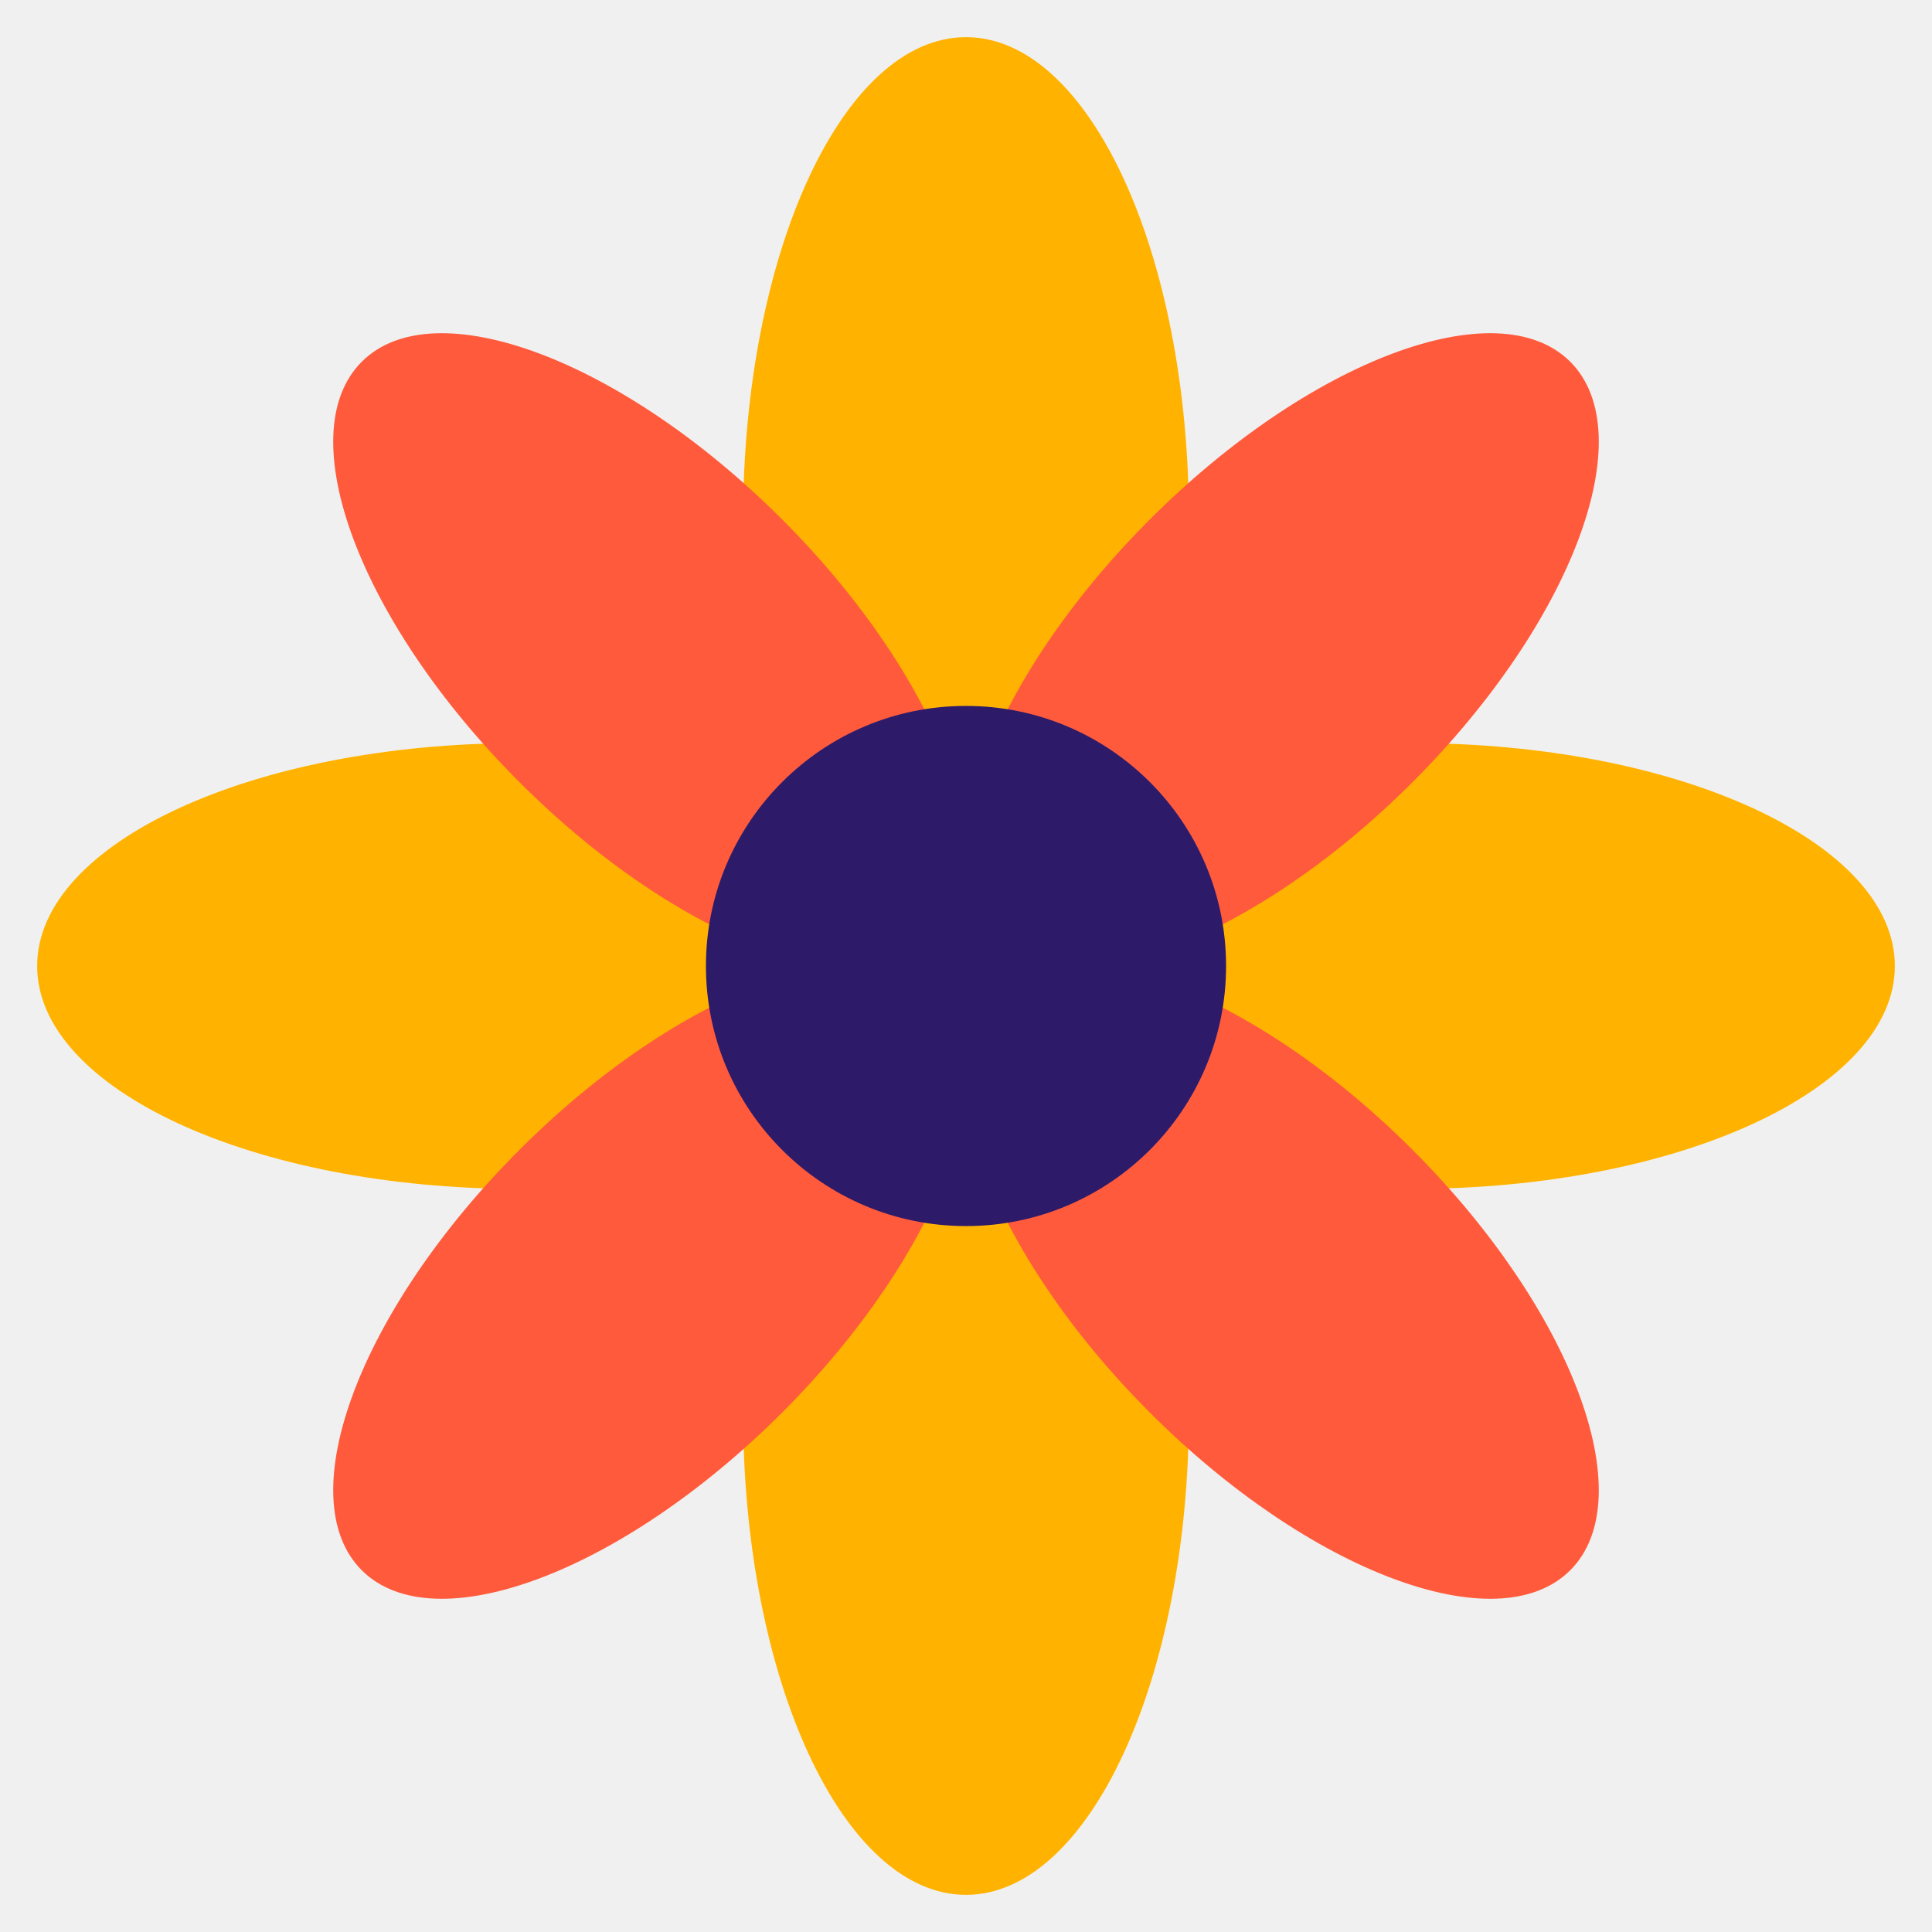
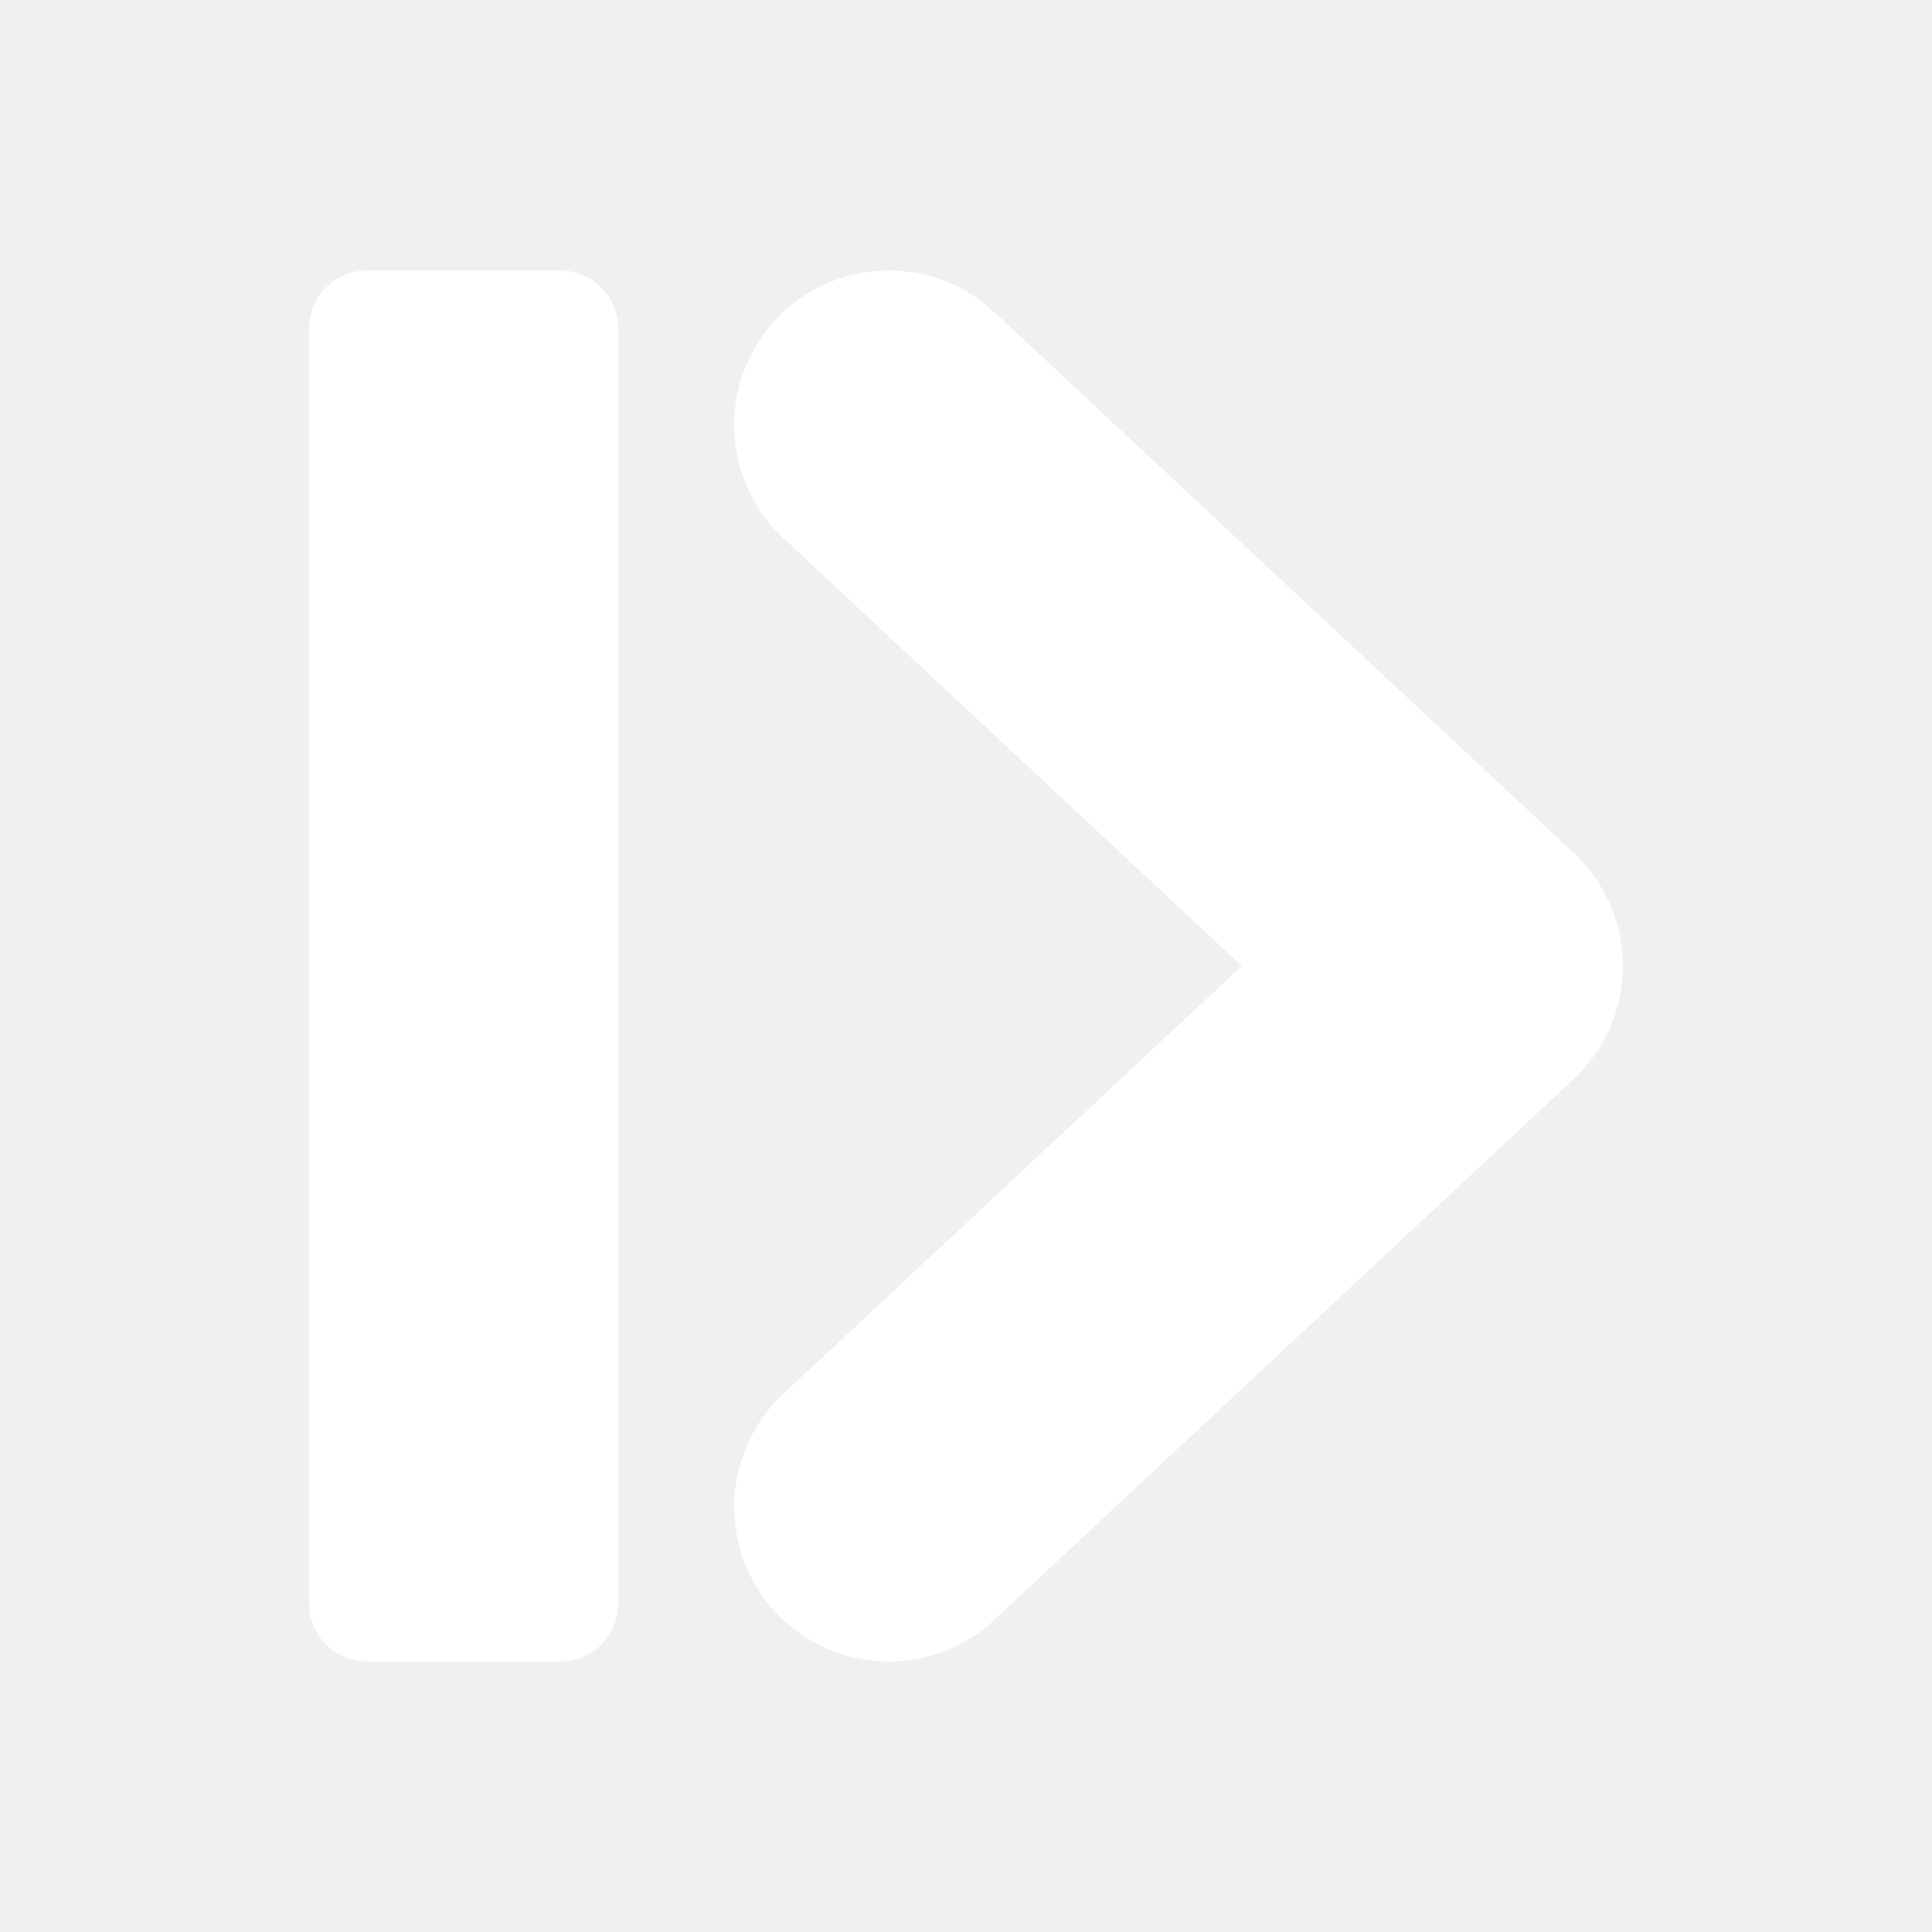
- <svg xmlns="http://www.w3.org/2000/svg" viewBox="0 0 52 52" width="52" height="52" role="img" aria-label="Kamwa">
-   <g transform="translate(26 26)">
-     <g fill="#FFB300">
-       <ellipse rx="6" ry="13" transform="rotate(0) translate(0 -12)" />
-       <ellipse rx="6" ry="13" transform="rotate(90) translate(0 -12)" />
-       <ellipse rx="6" ry="13" transform="rotate(180) translate(0 -12)" />
-       <ellipse rx="6" ry="13" transform="rotate(270) translate(0 -12)" />
-     </g>
-     <g fill="#FF5A3C">
-       <ellipse rx="5" ry="11" transform="rotate(45) translate(0 -12)" />
-       <ellipse rx="5" ry="11" transform="rotate(135) translate(0 -12)" />
-       <ellipse rx="5" ry="11" transform="rotate(225) translate(0 -12)" />
-       <ellipse rx="5" ry="11" transform="rotate(315) translate(0 -12)" />
-     </g>
-     <circle r="7" fill="#2D1B69" />
-   </g>
+ <svg xmlns="http://www.w3.org/2000/svg" viewBox="0 0 100 100" width="100" height="100" role="img" aria-label="Kamwa">
+   <rect x="16" y="14" width="16" height="72" rx="3" fill="#FFFFFF" />
+   <path d="M46 22 L76 50 46 78" fill="none" stroke="#FFFFFF" stroke-width="16" stroke-linecap="round" stroke-linejoin="round" />
</svg>
